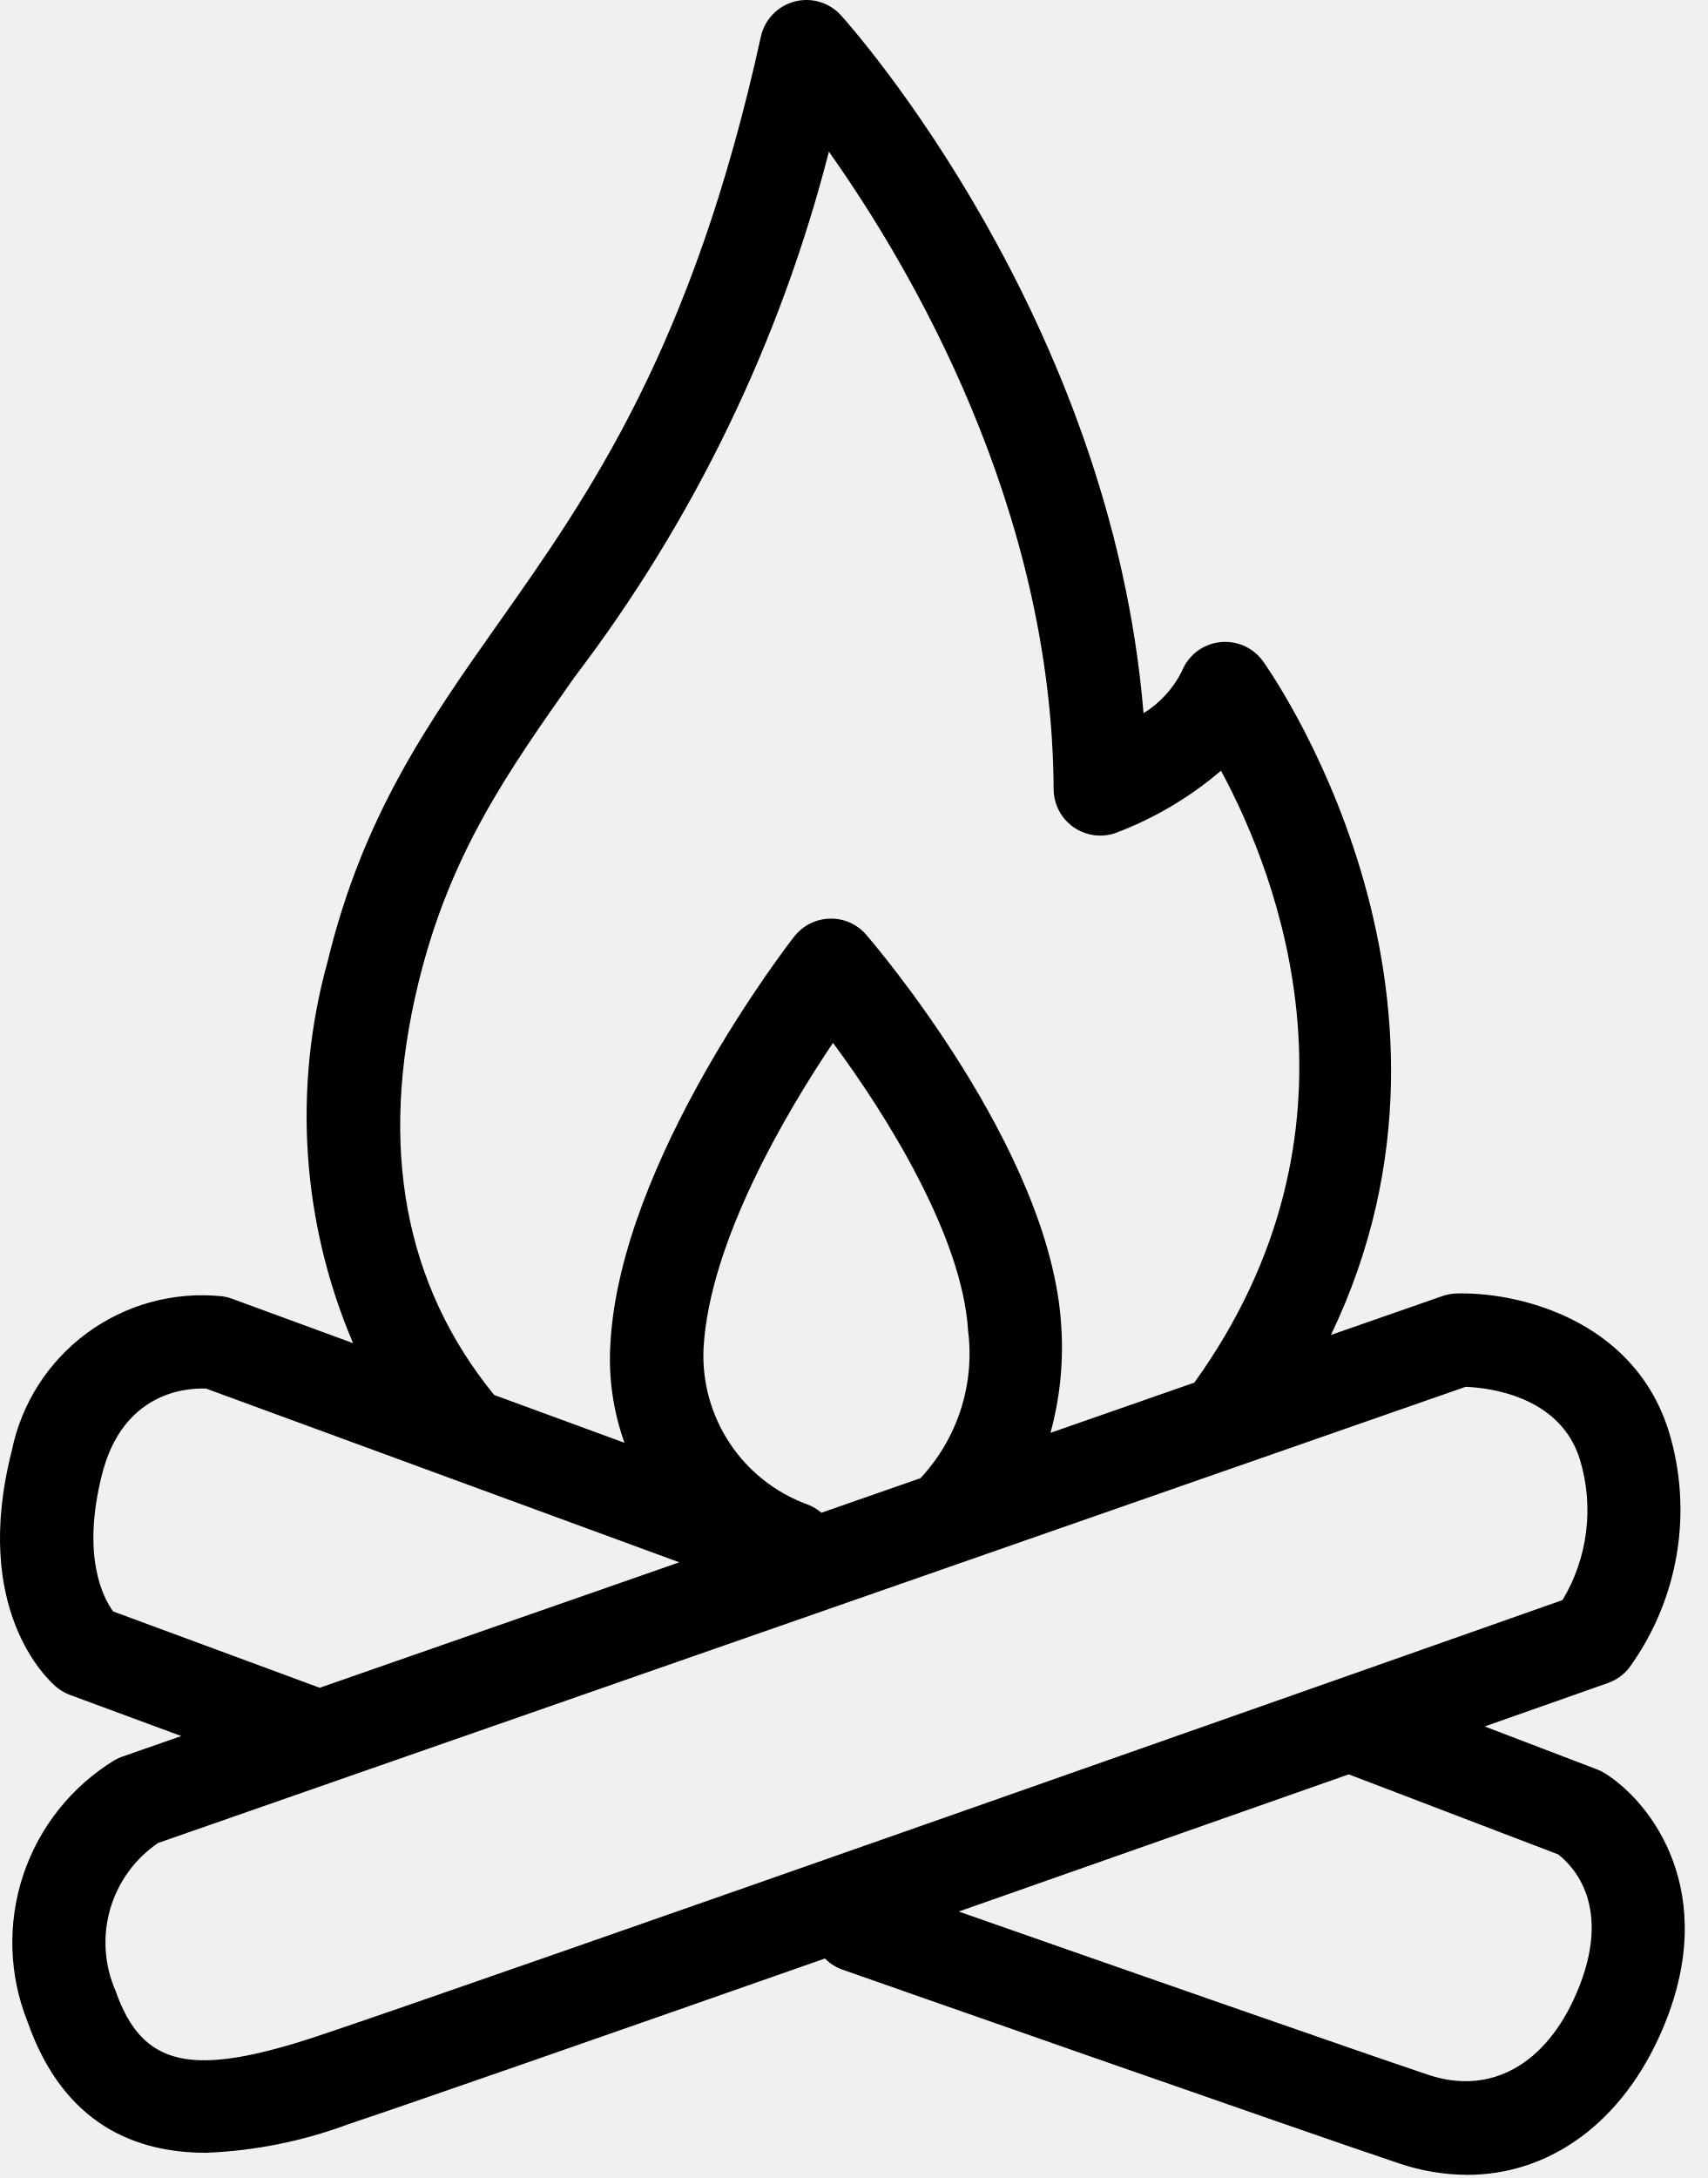
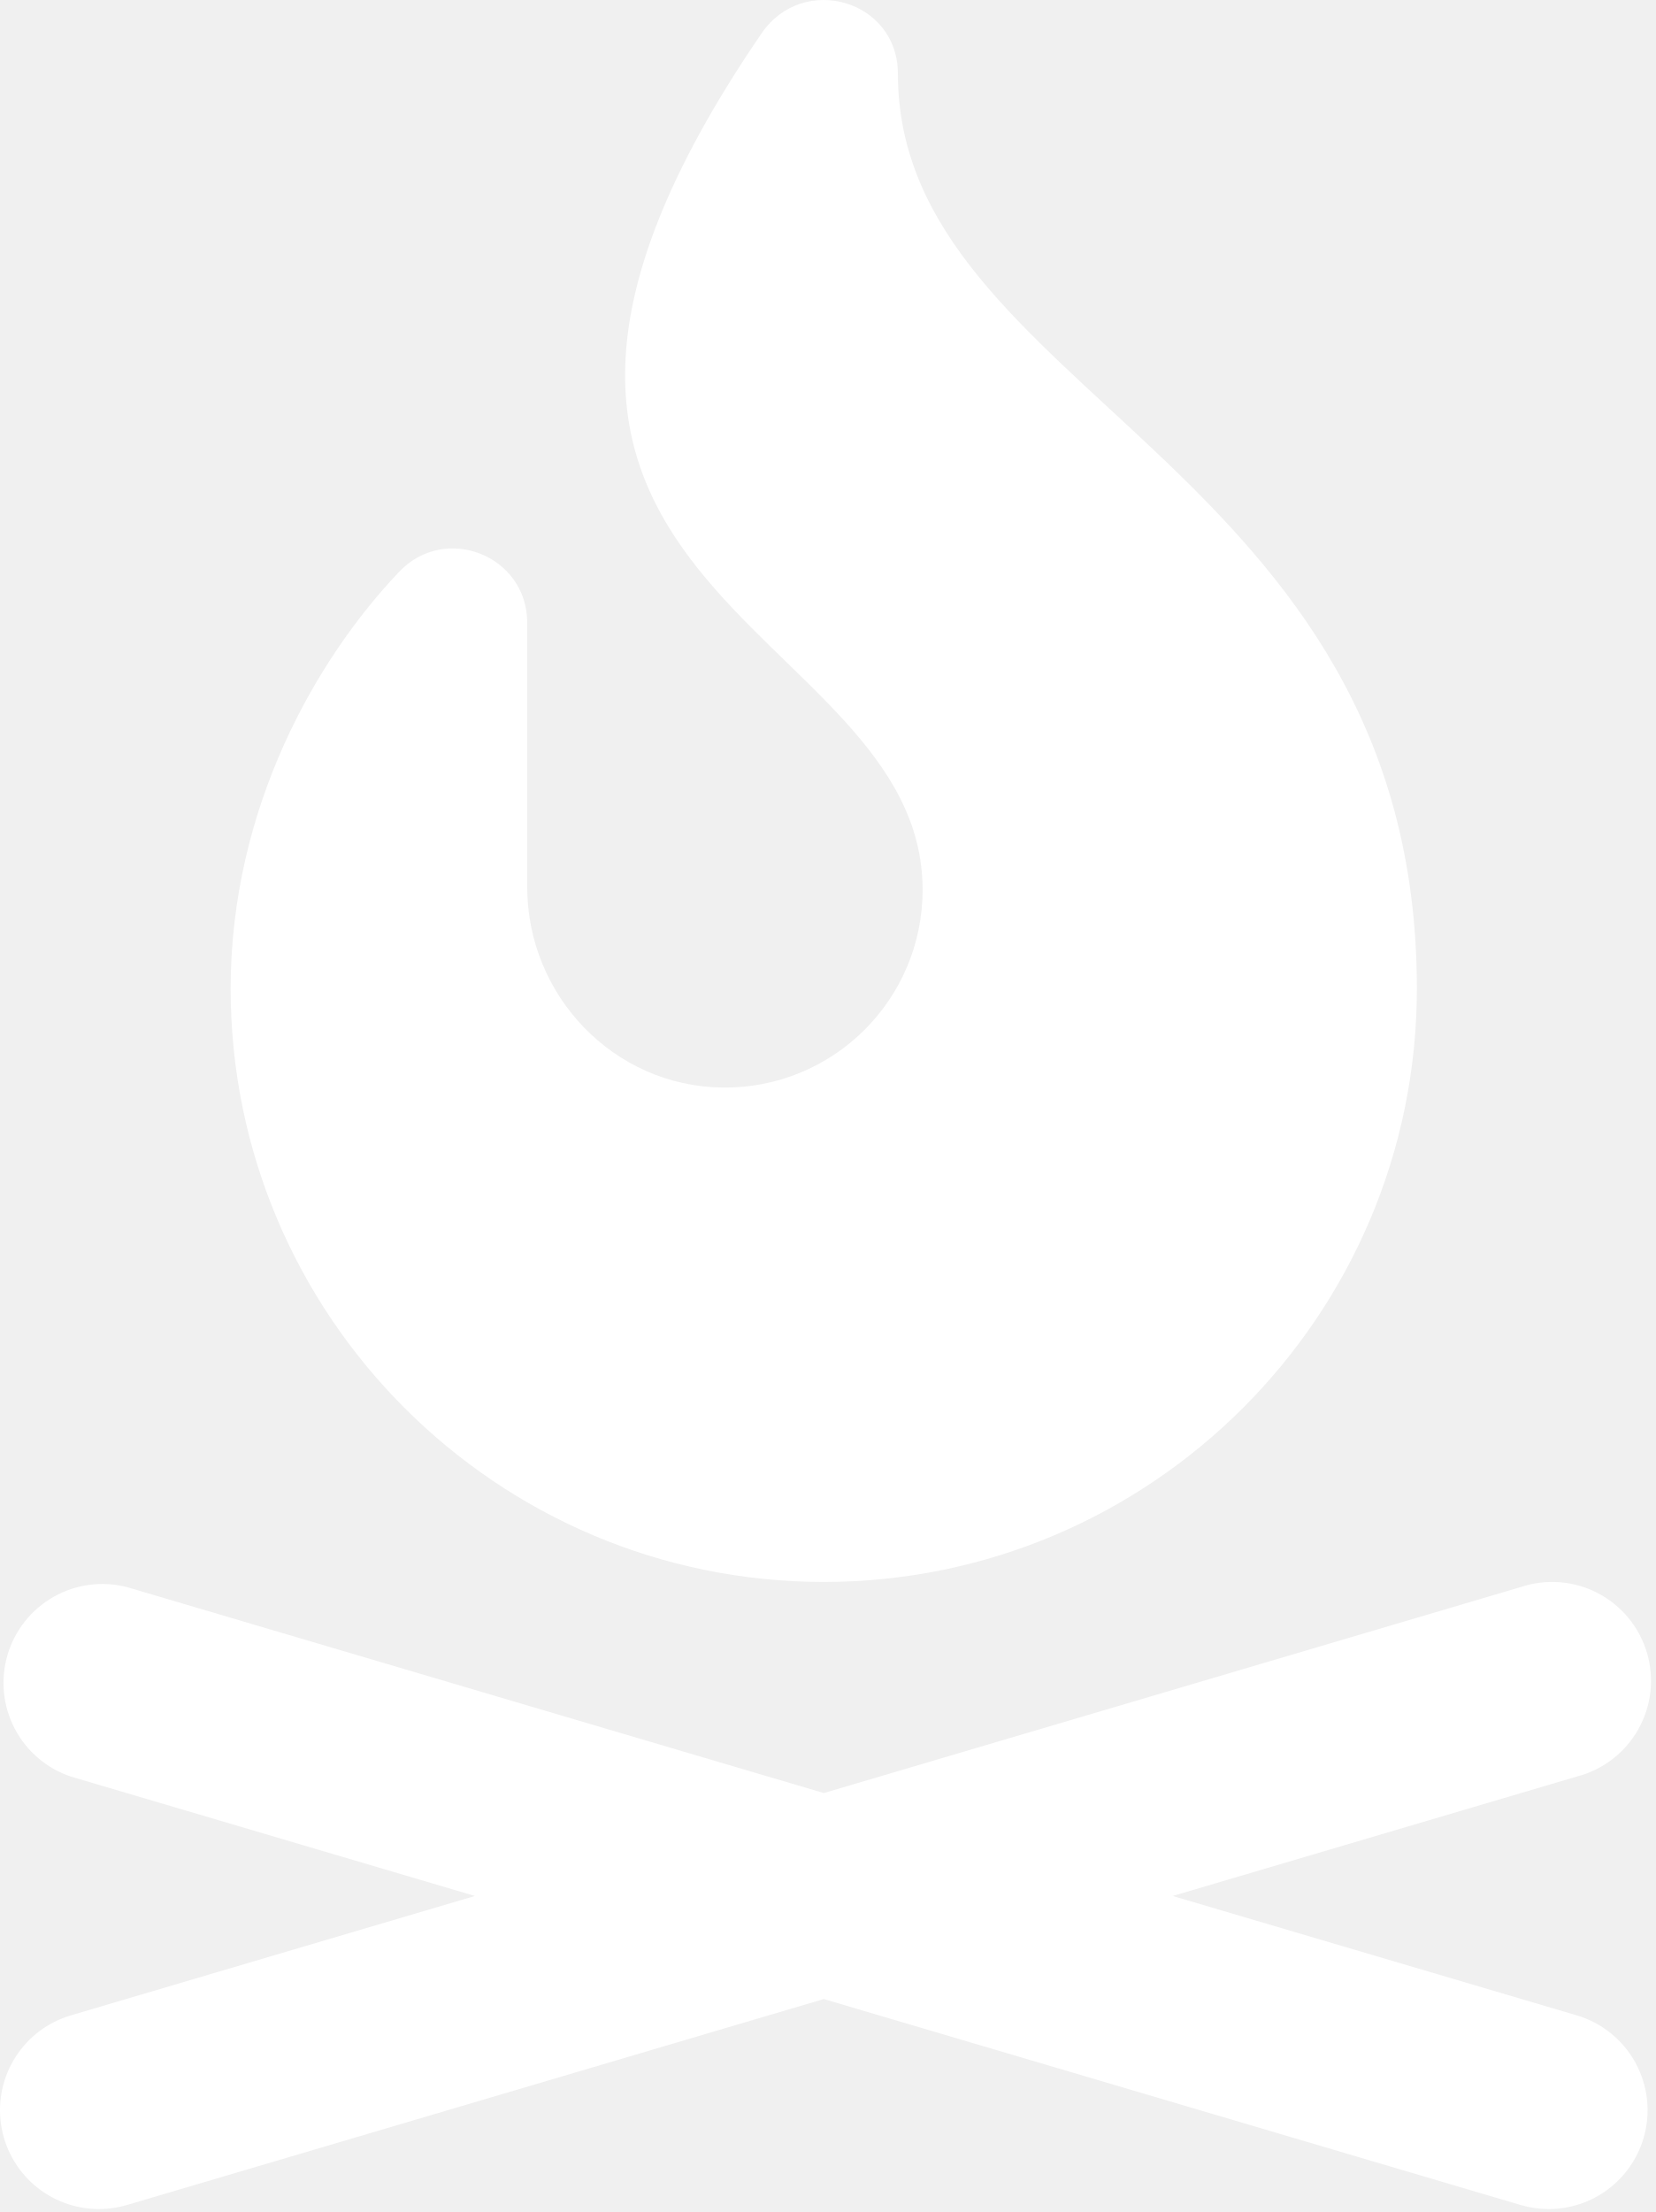
- <svg xmlns="http://www.w3.org/2000/svg" width="69" height="88" viewBox="0 0 69 88" fill="none">
-   <path d="M64.865 71.651C64.761 71.586 64.652 71.532 64.538 71.489L60.002 69.756C63.009 68.697 64.897 68.03 64.987 67.999C65.322 67.88 65.616 67.671 65.836 67.393C66.824 66.034 67.483 64.464 67.763 62.807C68.042 61.149 67.934 59.45 67.446 57.842C66.011 53.23 61.211 52.183 58.846 52.263C58.659 52.27 58.473 52.304 58.295 52.366L53.788 53.938C60.522 39.915 51.139 26.847 51.032 26.702C50.832 26.43 50.562 26.216 50.251 26.084C49.94 25.952 49.599 25.906 49.264 25.951C48.929 25.995 48.613 26.129 48.347 26.339C48.082 26.548 47.878 26.825 47.756 27.14C47.405 27.83 46.872 28.41 46.215 28.818C44.9 12.903 34.462 1.145 33.991 0.623C33.759 0.366 33.46 0.177 33.128 0.078C32.796 -0.021 32.444 -0.026 32.109 0.063C31.774 0.151 31.47 0.331 31.23 0.581C30.99 0.831 30.824 1.142 30.75 1.481C27.99 14.057 23.825 19.961 20.15 25.171C17.333 29.164 14.672 32.936 13.239 38.854C11.825 43.961 12.188 49.396 14.269 54.269L9.383 52.476C9.244 52.425 9.1 52.391 8.954 52.373C7.016 52.178 5.075 52.71 3.507 53.867C1.94 55.023 0.859 56.721 0.473 58.63C-1.156 65.031 1.914 67.854 2.27 68.155C2.438 68.297 2.629 68.408 2.834 68.484L7.326 70.144L4.945 70.974C4.835 71.013 4.729 71.061 4.627 71.119C2.887 72.183 1.58 73.828 0.937 75.763C0.295 77.699 0.358 79.799 1.115 81.692C2.581 85.869 5.517 86.981 8.33 86.981C10.296 86.903 12.237 86.513 14.081 85.826C16.619 84.98 24.507 82.228 33.339 79.131C33.537 79.332 33.777 79.486 34.043 79.58C34.815 79.851 53.003 86.23 56.539 87.409C57.426 87.711 58.356 87.867 59.293 87.872C62.635 87.872 65.574 85.761 67.181 82.009C69.564 76.45 66.708 72.803 64.865 71.651ZM16.903 39.743C18.167 34.522 20.513 31.195 23.23 27.343C28.037 21.029 31.529 13.815 33.499 6.128C36.81 10.801 42.517 20.497 42.582 31.887C42.583 32.189 42.658 32.487 42.799 32.755C42.94 33.023 43.143 33.252 43.392 33.425C43.641 33.597 43.927 33.708 44.227 33.746C44.527 33.784 44.832 33.75 45.116 33.645C46.66 33.059 48.091 32.211 49.346 31.139C51.701 35.506 55.596 45.667 48.268 55.864L42.454 57.892C42.843 56.472 42.99 54.997 42.886 53.529C42.447 46.446 35.311 38.12 35.008 37.769C34.826 37.557 34.6 37.388 34.345 37.276C34.09 37.163 33.813 37.109 33.534 37.117C33.256 37.124 32.983 37.193 32.734 37.318C32.485 37.444 32.267 37.623 32.096 37.842C31.81 38.209 25.094 46.9 24.672 54.239C24.579 55.616 24.773 56.997 25.238 58.295L19.971 56.362C16.339 51.91 15.302 46.324 16.903 39.743ZM33.197 61.121C33.024 60.972 32.826 60.857 32.612 60.779C31.333 60.308 30.238 59.441 29.486 58.304C28.735 57.166 28.366 55.819 28.434 54.457C28.682 50.152 31.791 44.924 33.664 42.135C35.844 45.076 38.888 49.956 39.124 53.76C39.261 54.834 39.16 55.926 38.828 56.957C38.495 57.988 37.939 58.933 37.2 59.724L33.197 61.121ZM4.574 65.109C4.172 64.56 3.281 62.883 4.126 59.56C4.966 56.264 7.495 56.07 8.331 56.105L18.11 59.694C18.131 59.703 18.151 59.709 18.171 59.717L27.454 63.124L12.921 68.193L4.574 65.109ZM12.889 82.249C7.749 83.963 5.754 83.525 4.673 80.445C4.216 79.404 4.137 78.237 4.45 77.144C4.763 76.052 5.449 75.104 6.388 74.464L38.813 63.154L38.836 63.146L50.059 59.231L50.075 59.226L59.23 56.033C60.12 56.066 63.043 56.375 63.848 58.962C64.136 59.906 64.222 60.901 64.102 61.88C63.981 62.86 63.656 63.804 63.148 64.65C57.893 66.504 19.121 80.172 12.889 82.249ZM63.717 80.524C62.472 83.431 60.233 84.668 57.731 83.833C55.155 82.975 44.373 79.205 38.746 77.234C44.323 75.276 49.921 73.306 54.508 71.691L62.972 74.925C63.574 75.39 65.207 77.047 63.717 80.524Z" fill="black" />
+ <svg xmlns="http://www.w3.org/2000/svg" width="131" height="175" viewBox="0 0 131 175" fill="none">
+   <path d="M71.051 5.832C71.051 0.015 63.559 -2.178 60.259 2.645C29.985 46.896 73.006 48.888 73.006 70.399C73.006 79.108 65.891 86.156 57.154 86.041C48.557 85.931 41.718 78.764 41.718 70.167V49.265C41.718 43.96 35.247 41.386 31.591 45.231C25.047 52.105 18.252 63.88 18.252 78.221C18.252 104.1 39.305 125.153 65.184 125.153C91.063 125.153 112.117 104.1 112.117 78.221C112.117 36.595 71.051 31.044 71.051 5.832Z" fill="white" />
+   <path d="M130.053 169.162C129.574 170.781 128.585 172.201 127.233 173.212C125.881 174.222 124.238 174.768 122.55 174.768C121.8 174.766 121.054 174.659 120.334 174.448L65.188 158.152L10.042 174.448C9.322 174.659 8.576 174.766 7.826 174.768C5.945 174.768 4.126 174.091 2.704 172.86C1.281 171.629 0.35 169.927 0.081 168.065C-0.189 166.203 0.222 164.307 1.238 162.723C2.253 161.139 3.805 159.975 5.61 159.443L37.583 149.998L5.61 140.552C3.69 139.908 2.094 138.544 1.159 136.747C0.225 134.951 0.023 132.861 0.597 130.919C1.172 128.977 2.477 127.333 4.238 126.334C6 125.334 8.08 125.057 10.042 125.56L65.188 141.856L120.334 125.56C121.33 125.226 122.384 125.095 123.432 125.177C124.48 125.259 125.5 125.551 126.433 126.037C127.365 126.522 128.191 127.19 128.859 128.001C129.527 128.812 130.026 129.75 130.324 130.758C130.622 131.766 130.713 132.824 130.594 133.868C130.474 134.912 130.144 135.922 129.626 136.836C129.107 137.75 128.409 138.55 127.574 139.189C126.739 139.827 125.784 140.291 124.766 140.552L92.793 149.998L124.766 159.443C125.752 159.734 126.67 160.216 127.469 160.862C128.268 161.508 128.932 162.305 129.423 163.207C129.914 164.11 130.222 165.1 130.33 166.122C130.438 167.143 130.344 168.176 130.053 169.162Z" fill="white" />
</svg>
